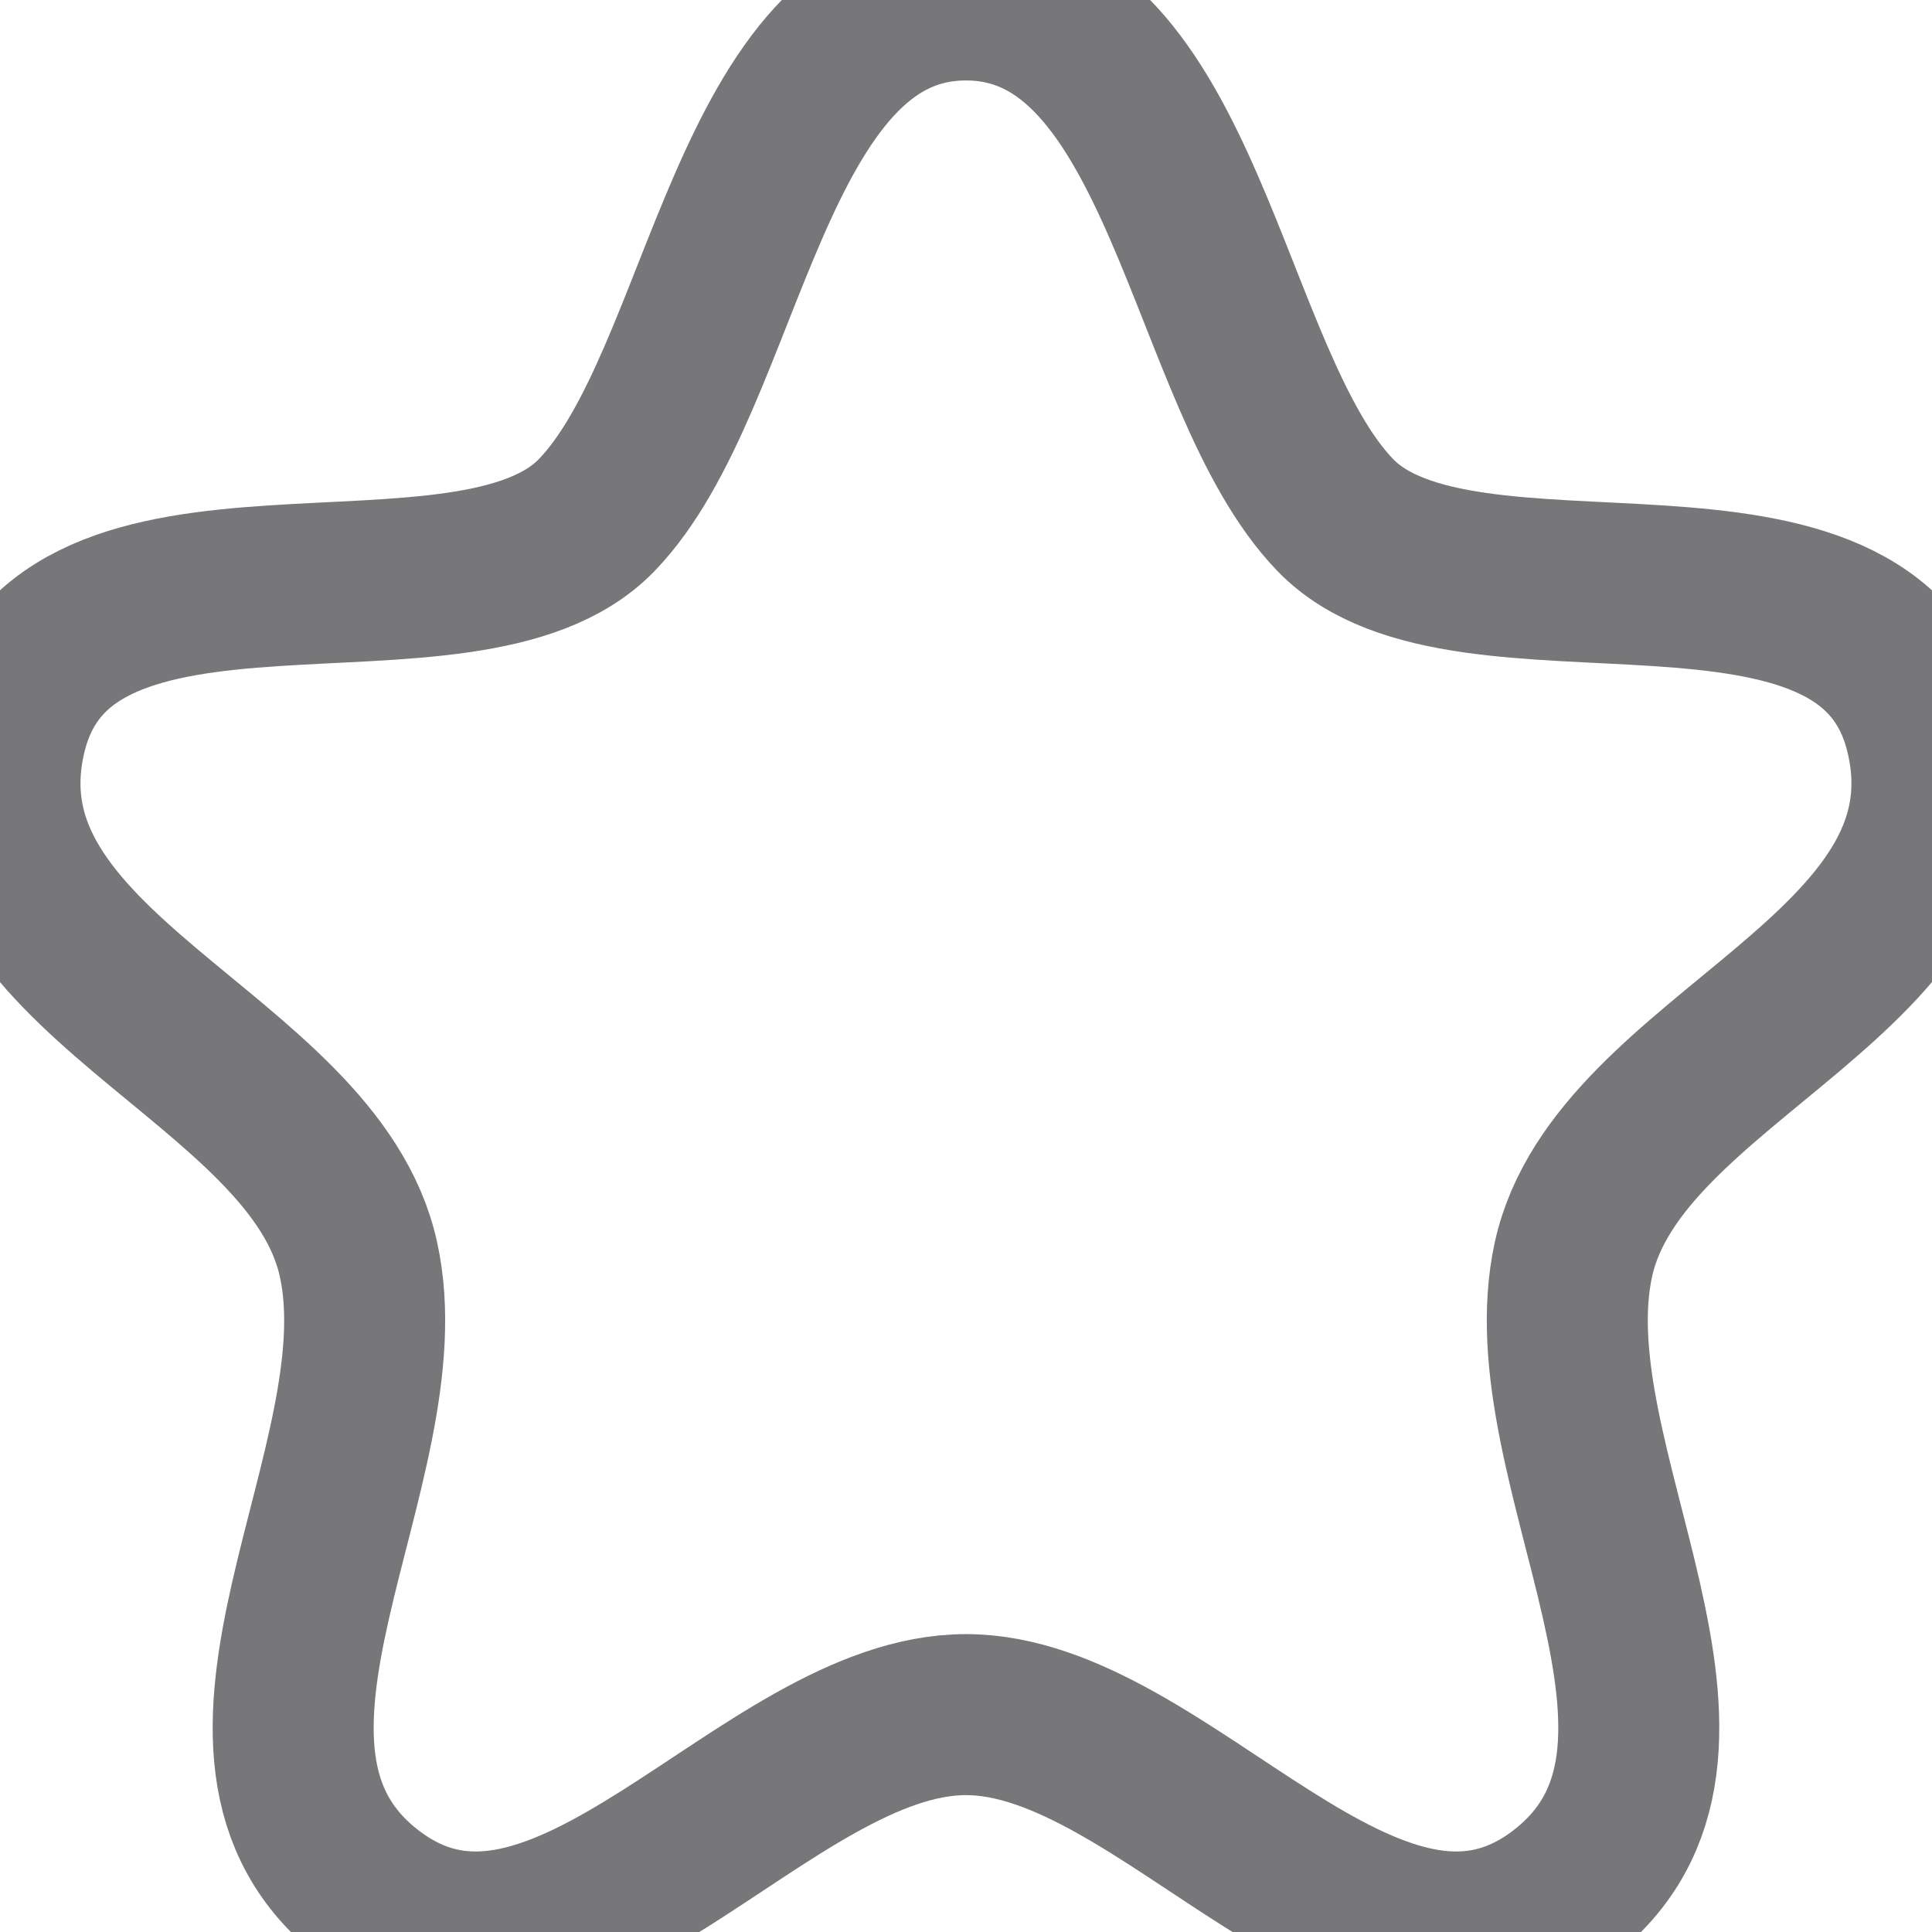
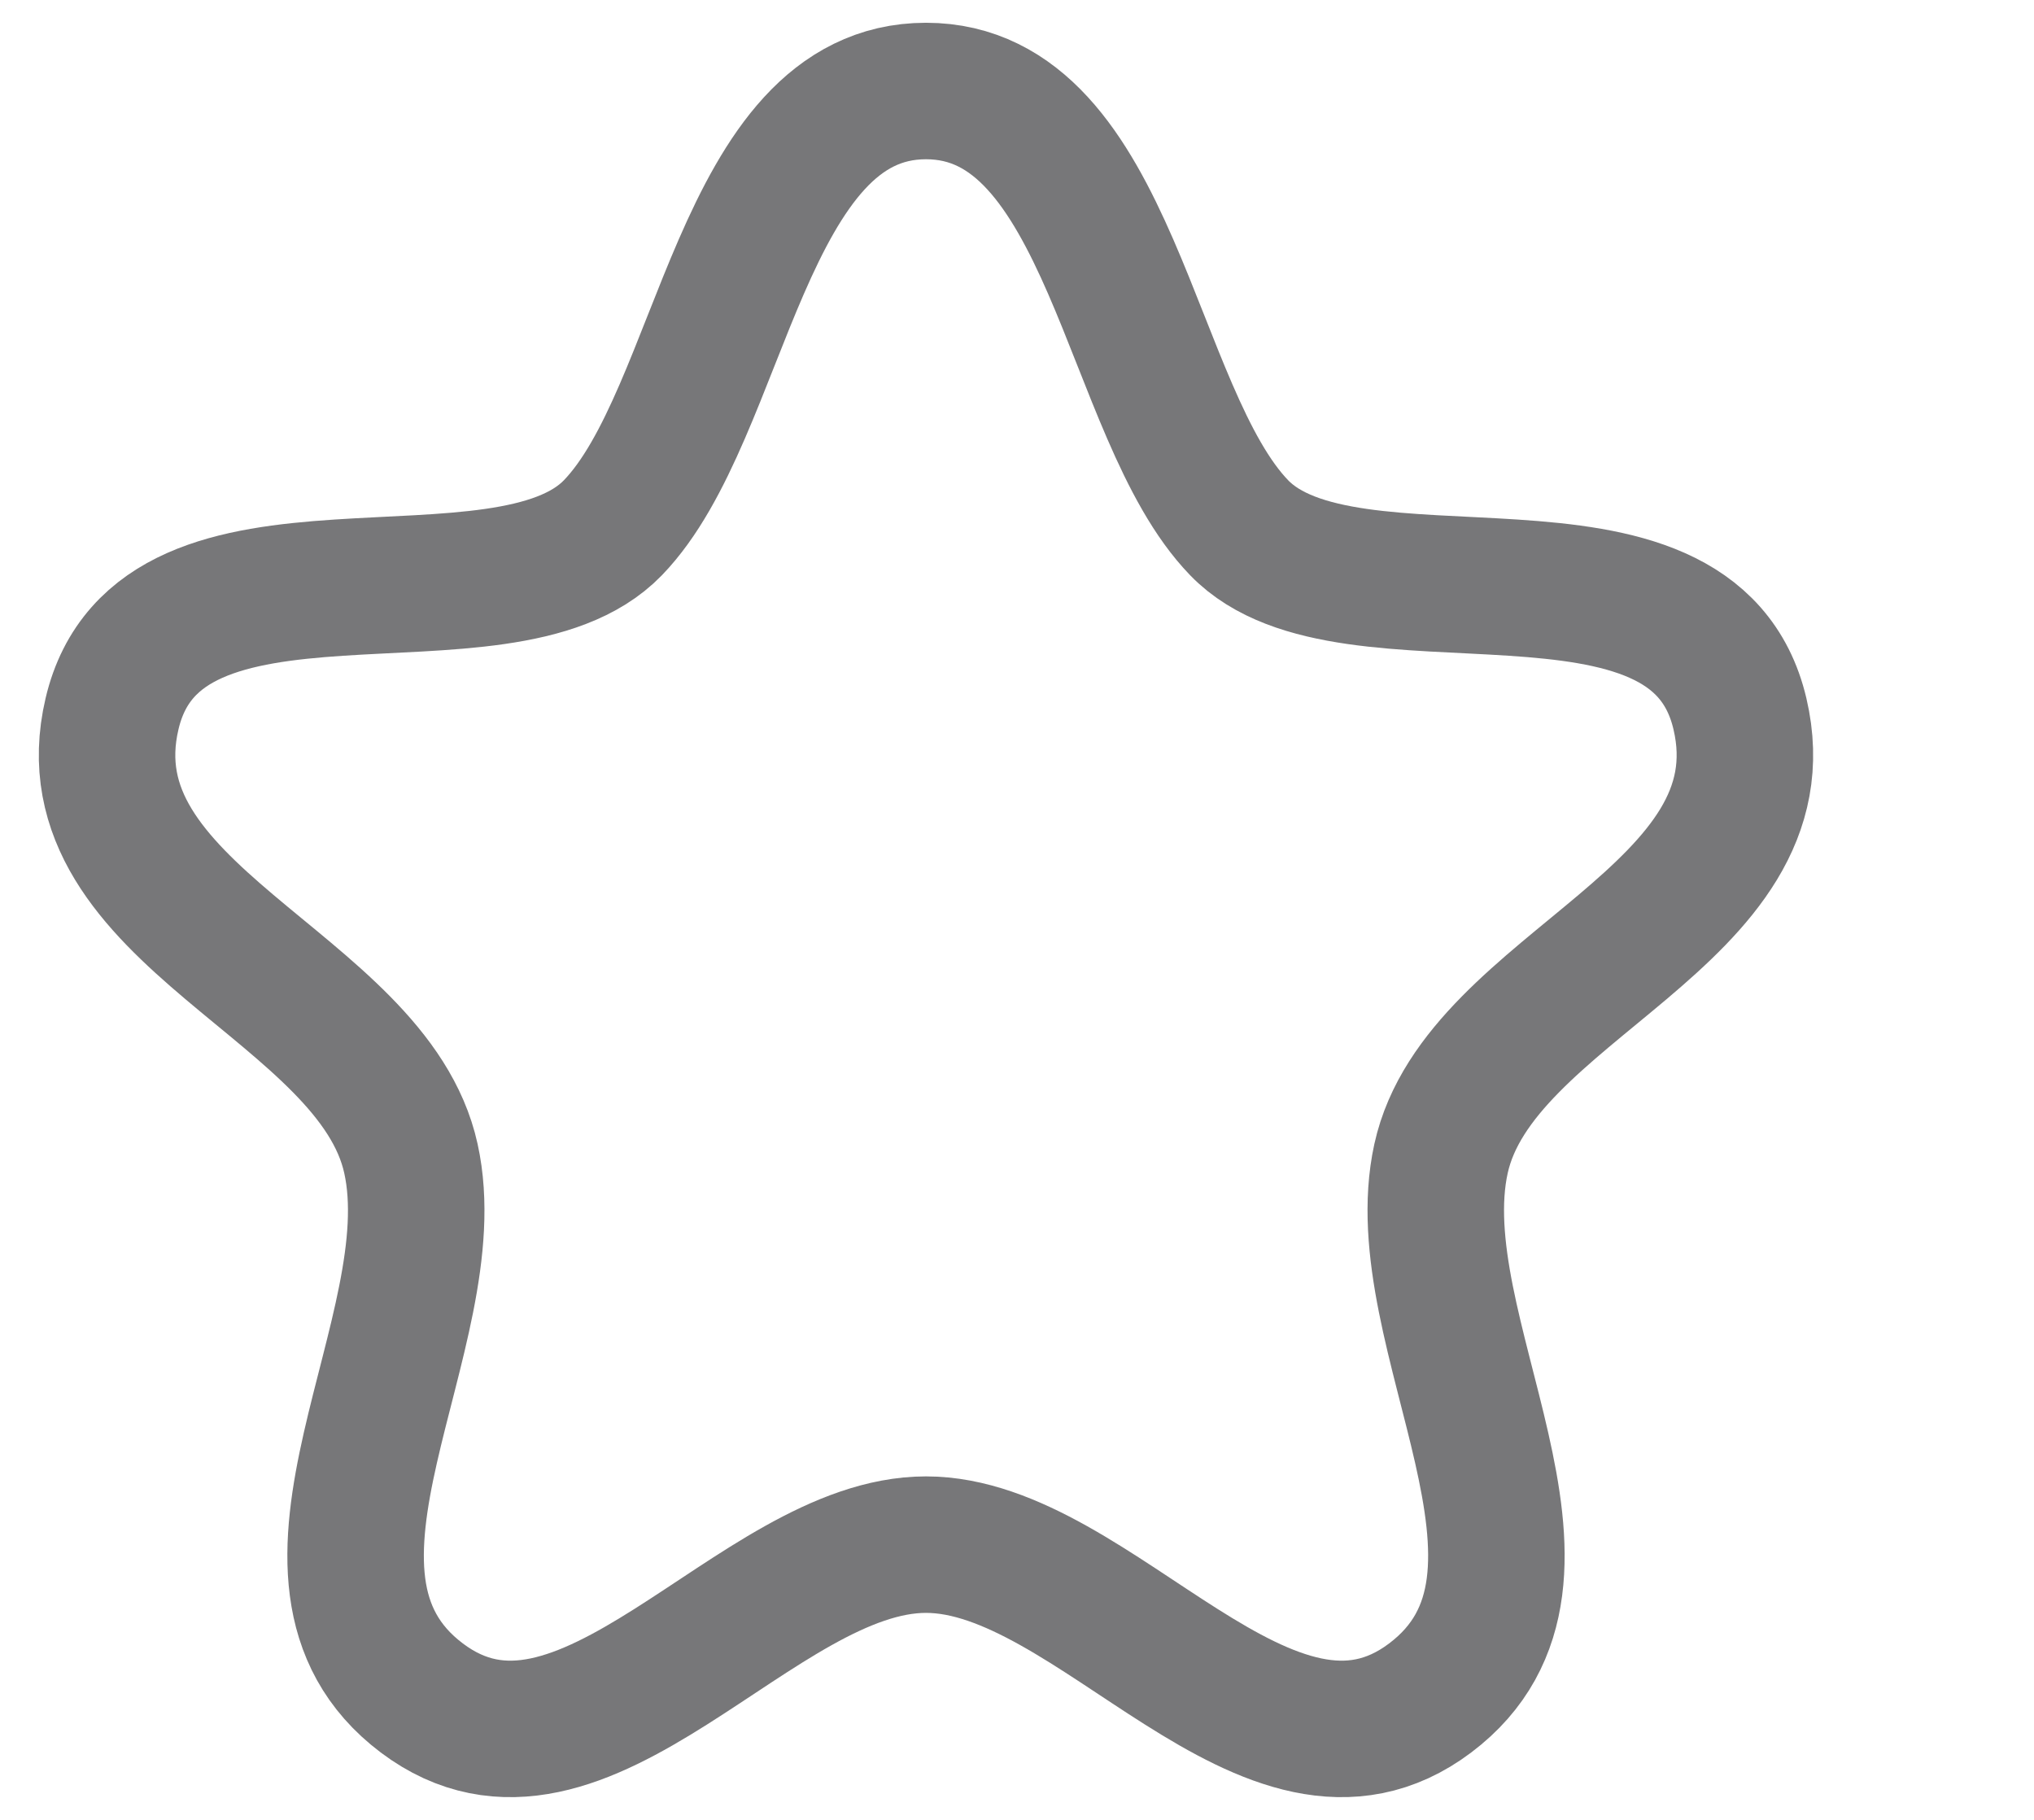
- <svg xmlns="http://www.w3.org/2000/svg" viewBox="110.79 186.514 18 18" width="18" height="18">
+ <svg xmlns="http://www.w3.org/2000/svg" viewBox="136.036 238.123 20 20" width="19" height="17">
  <defs />
-   <g id="Iconly/Curved/Star" stroke="none" stroke-width="1" fill="none" fill-rule="evenodd" stroke-linecap="round" stroke-linejoin="round" transform="matrix(1, 0, 0, 1, 107.7896, 183.5137)">
+   <g id="Iconly/Curved/Star" stroke="none" stroke-width="1" fill="none" fill-rule="evenodd" stroke-linecap="round" stroke-linejoin="round" transform="matrix(1, 0, 0, 1, 133.0357, 236.1232)">
    <g id="Star" transform="translate(3, 3)" stroke="#777779" stroke-width="1.5">
      <path d="M9,0 C6.964,0 6.771,3.547 5.559,4.8 C4.347,6.053 0.578,4.62 0.055,6.844 C-0.468,9.069 2.922,9.824 3.34,11.733 C3.761,13.643 1.689,16.325 3.459,17.66 C5.229,18.994 7.134,15.975 9,15.975 C10.866,15.975 12.771,18.994 14.541,17.66 C16.311,16.325 14.241,13.643 14.66,11.733 C15.079,9.824 18.468,9.069 17.945,6.844 C17.423,4.62 13.653,6.053 12.442,4.8 C11.23,3.547 11.036,0 9,0 Z" id="Stroke-1" />
    </g>
  </g>
</svg>
